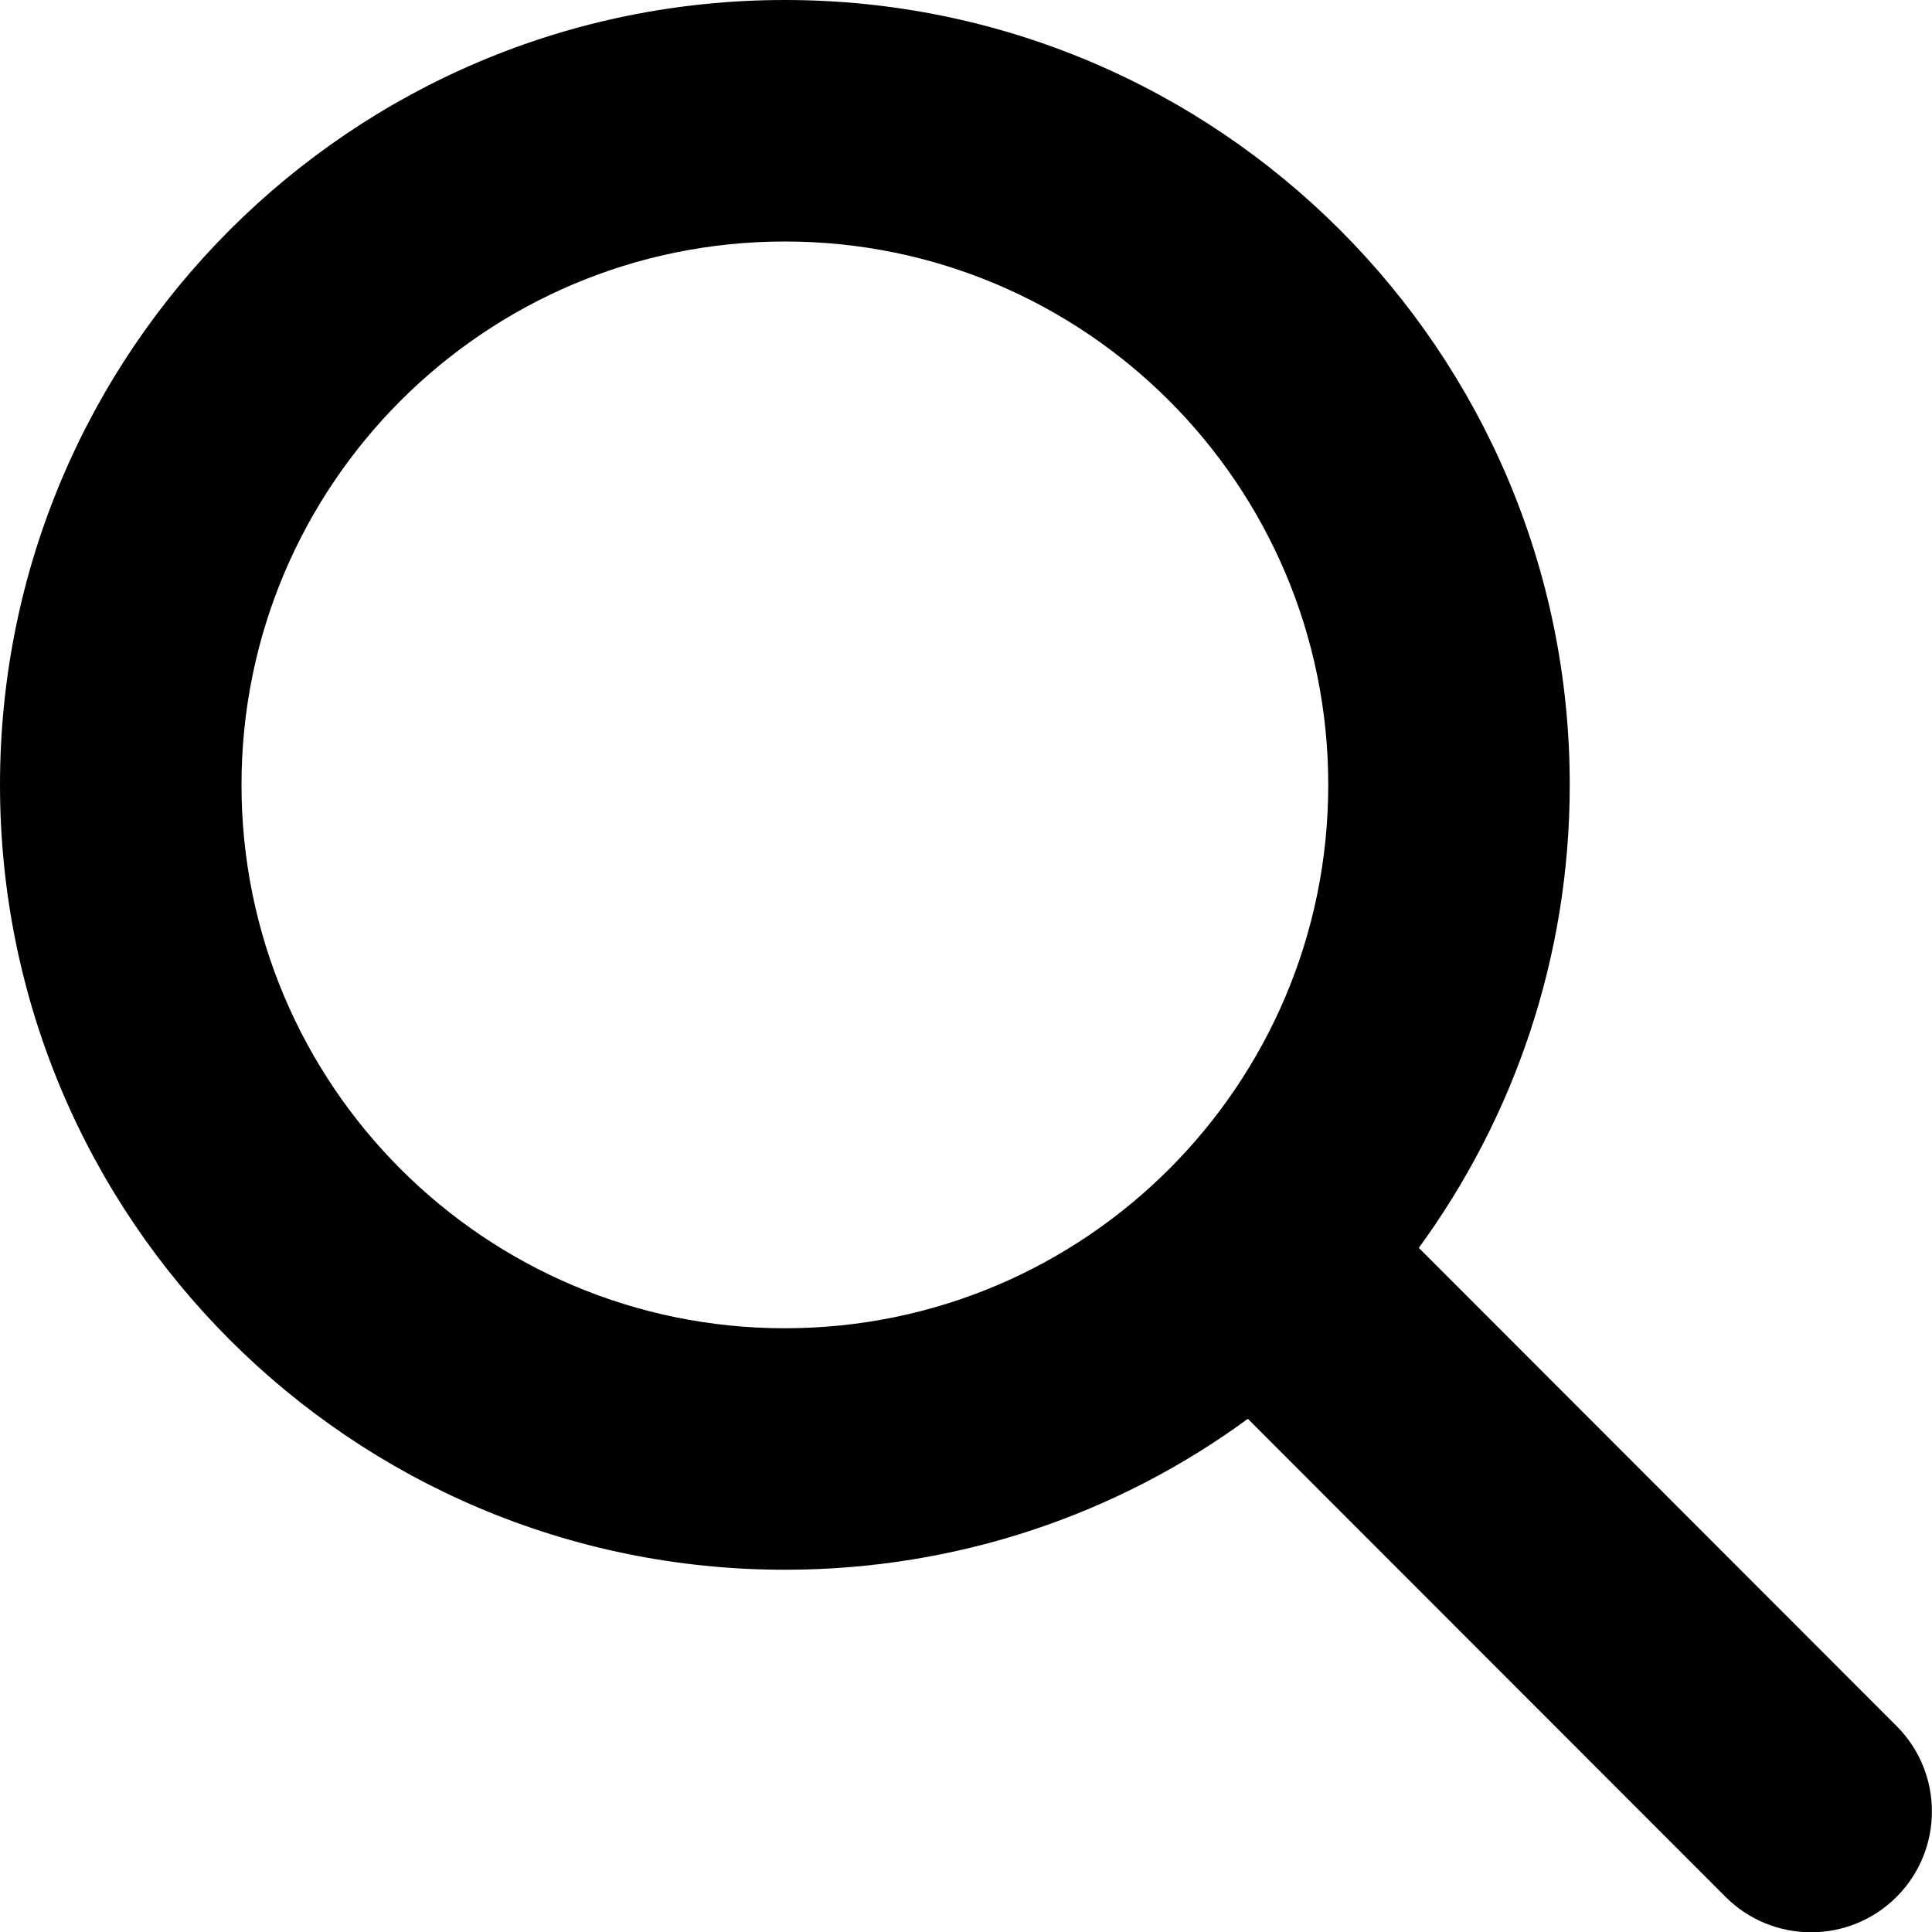
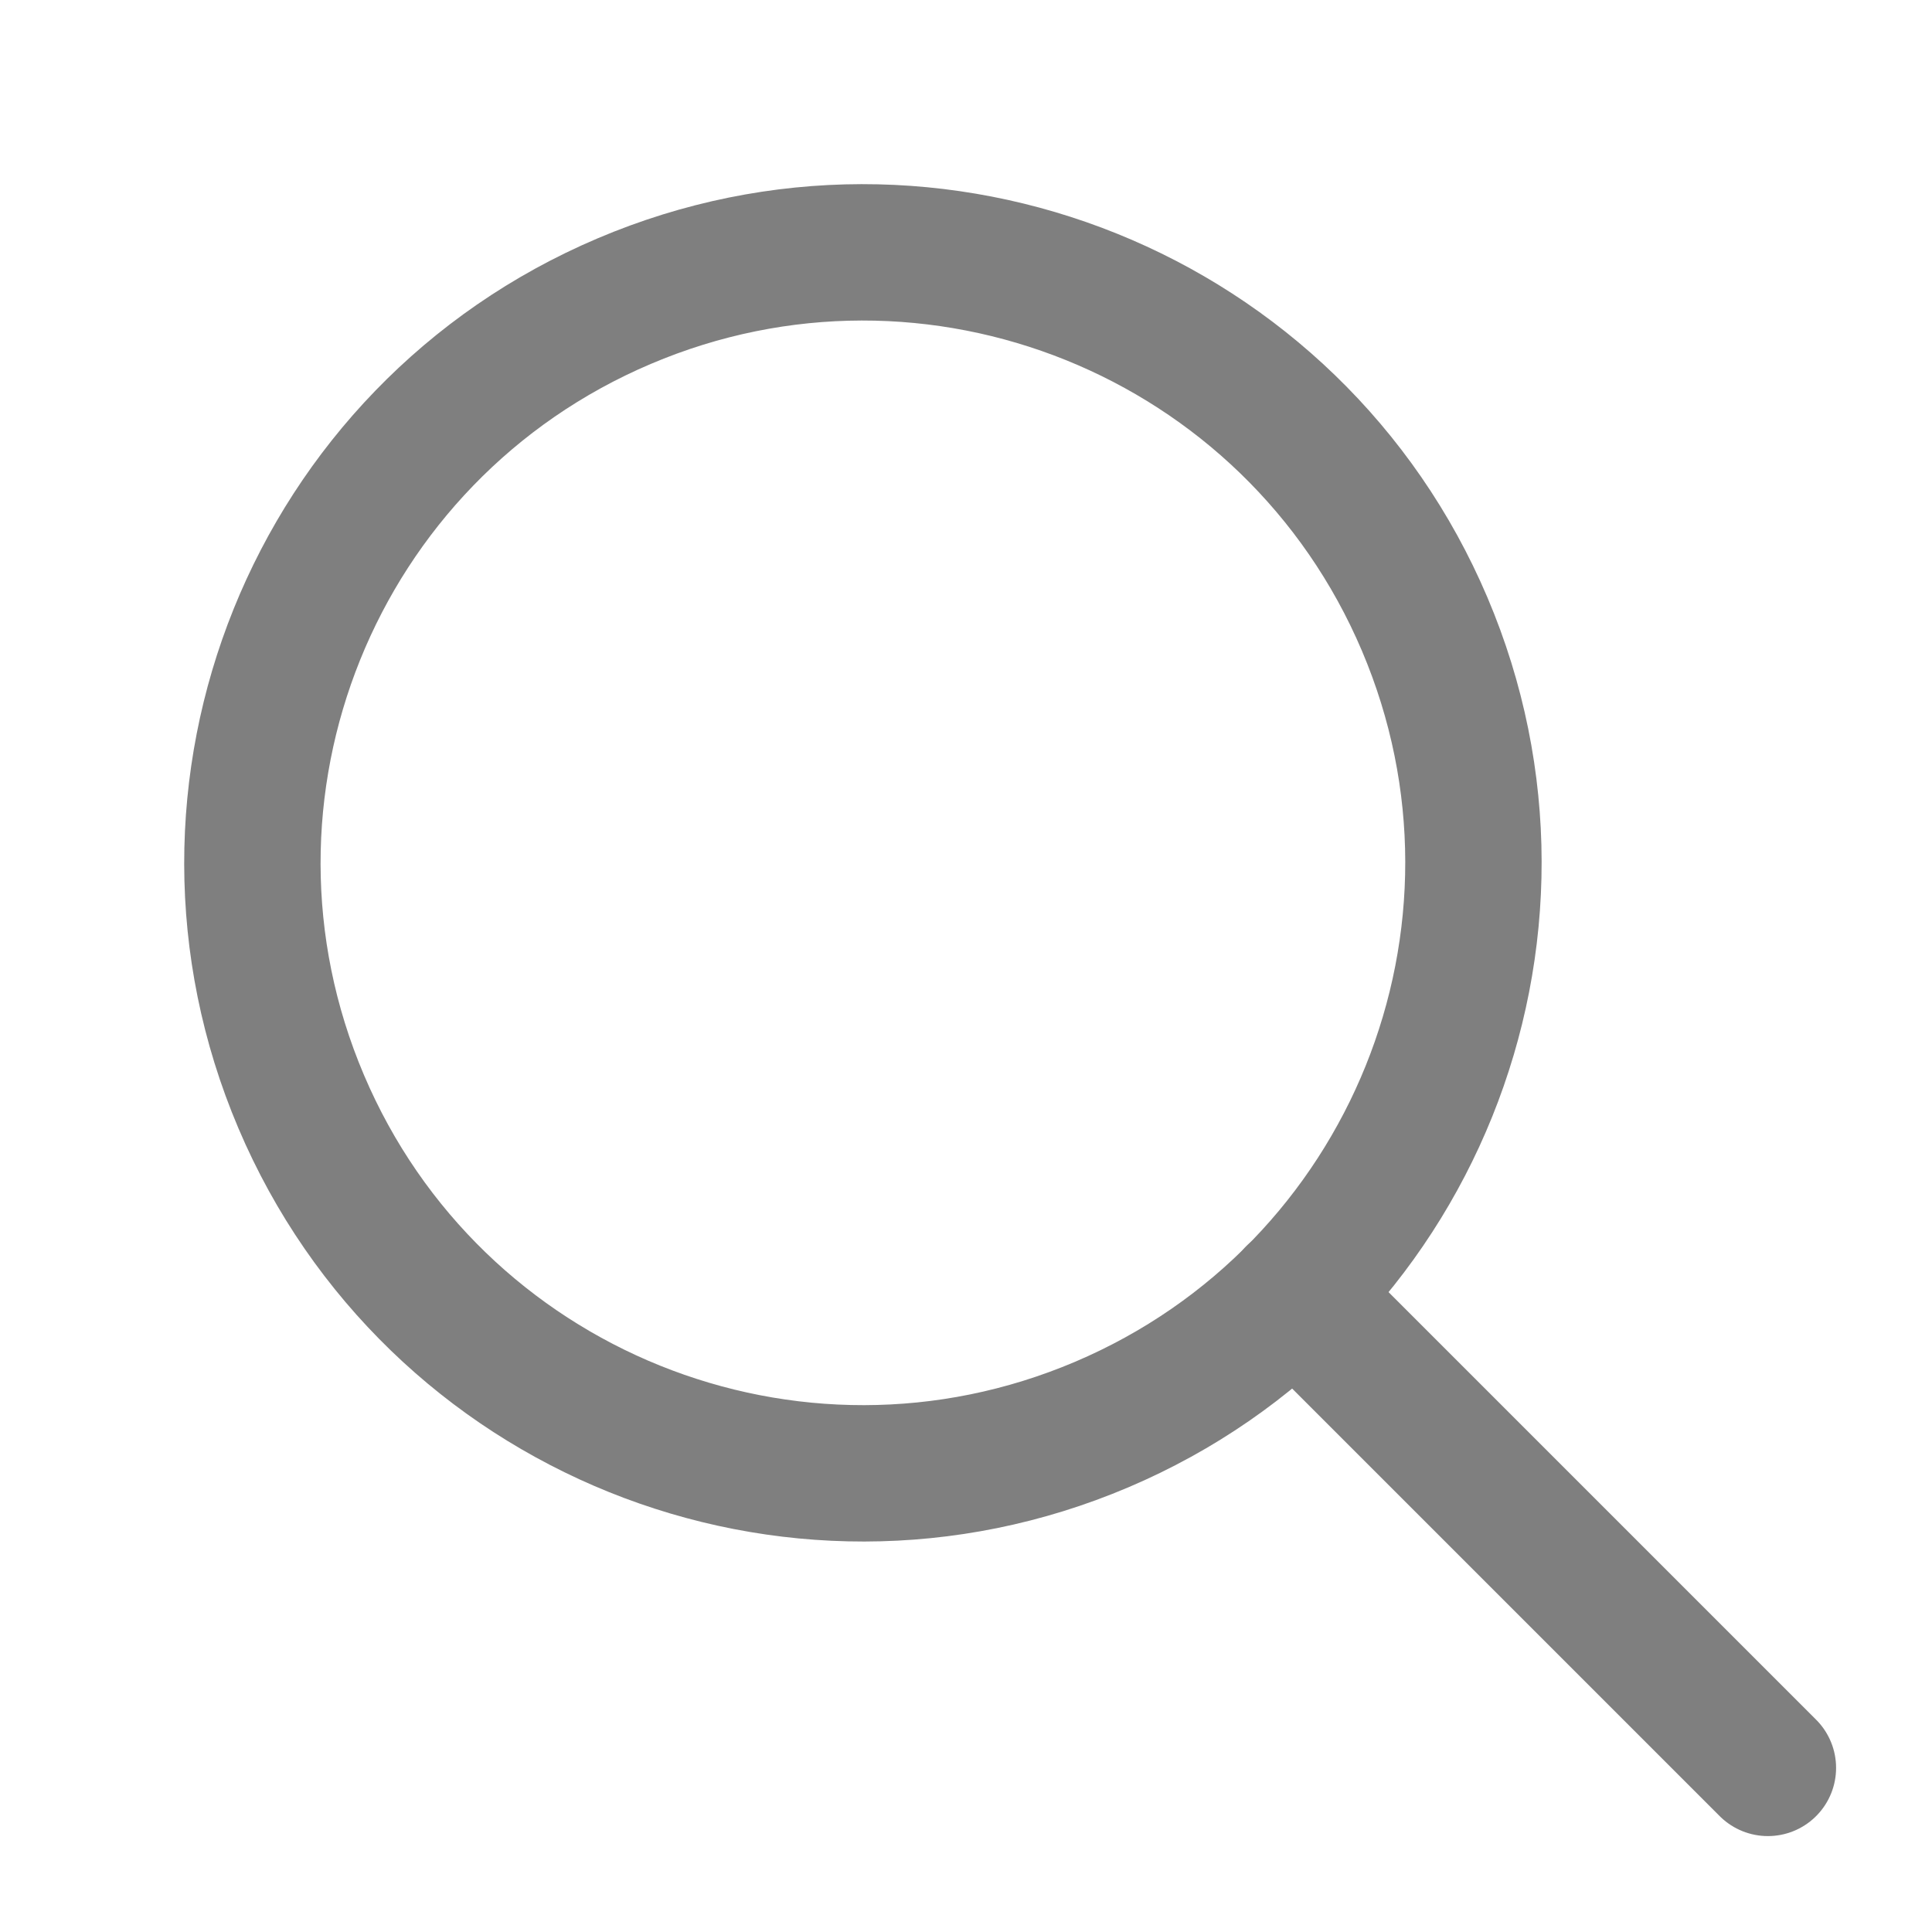
- <svg xmlns="http://www.w3.org/2000/svg" viewBox="0 0 512 512">
-   <path d="M416 208c0 45.9-14.9 88.3-40 122.7L502.6 457.4c12.5 12.5 12.5 32.8 0 45.3s-32.8 12.5-45.3 0L330.7 376c-34.4 25.2-76.8 40-122.7 40C93.1 416 0 322.9 0 208S93.1 0 208 0S416 93.1 416 208zM208 352a144 144 0 1 0 0-288 144 144 0 1 0 0 288z" />
+ <svg xmlns="http://www.w3.org/2000/svg" width="17" height="17" viewBox="0 0 17 17" fill="none">
+   <g opacity="0.5">
+     <path fill-rule="evenodd" clip-rule="evenodd" d="M9.694 12.535C12.423 11.375 13.696 8.222 12.536 5.492C11.376 2.762 8.222 1.489 5.492 2.65C2.762 3.81 1.49 6.963 2.65 9.693C3.81 12.423 6.964 13.695 9.694 12.535Z" stroke="black" stroke-width="1.2" stroke-linecap="round" stroke-linejoin="round" />
+     <path d="M11.39 11.39L15.556 15.556" stroke="black" stroke-width="1.2" stroke-linecap="round" stroke-linejoin="round" />
+   </g>
</svg>
